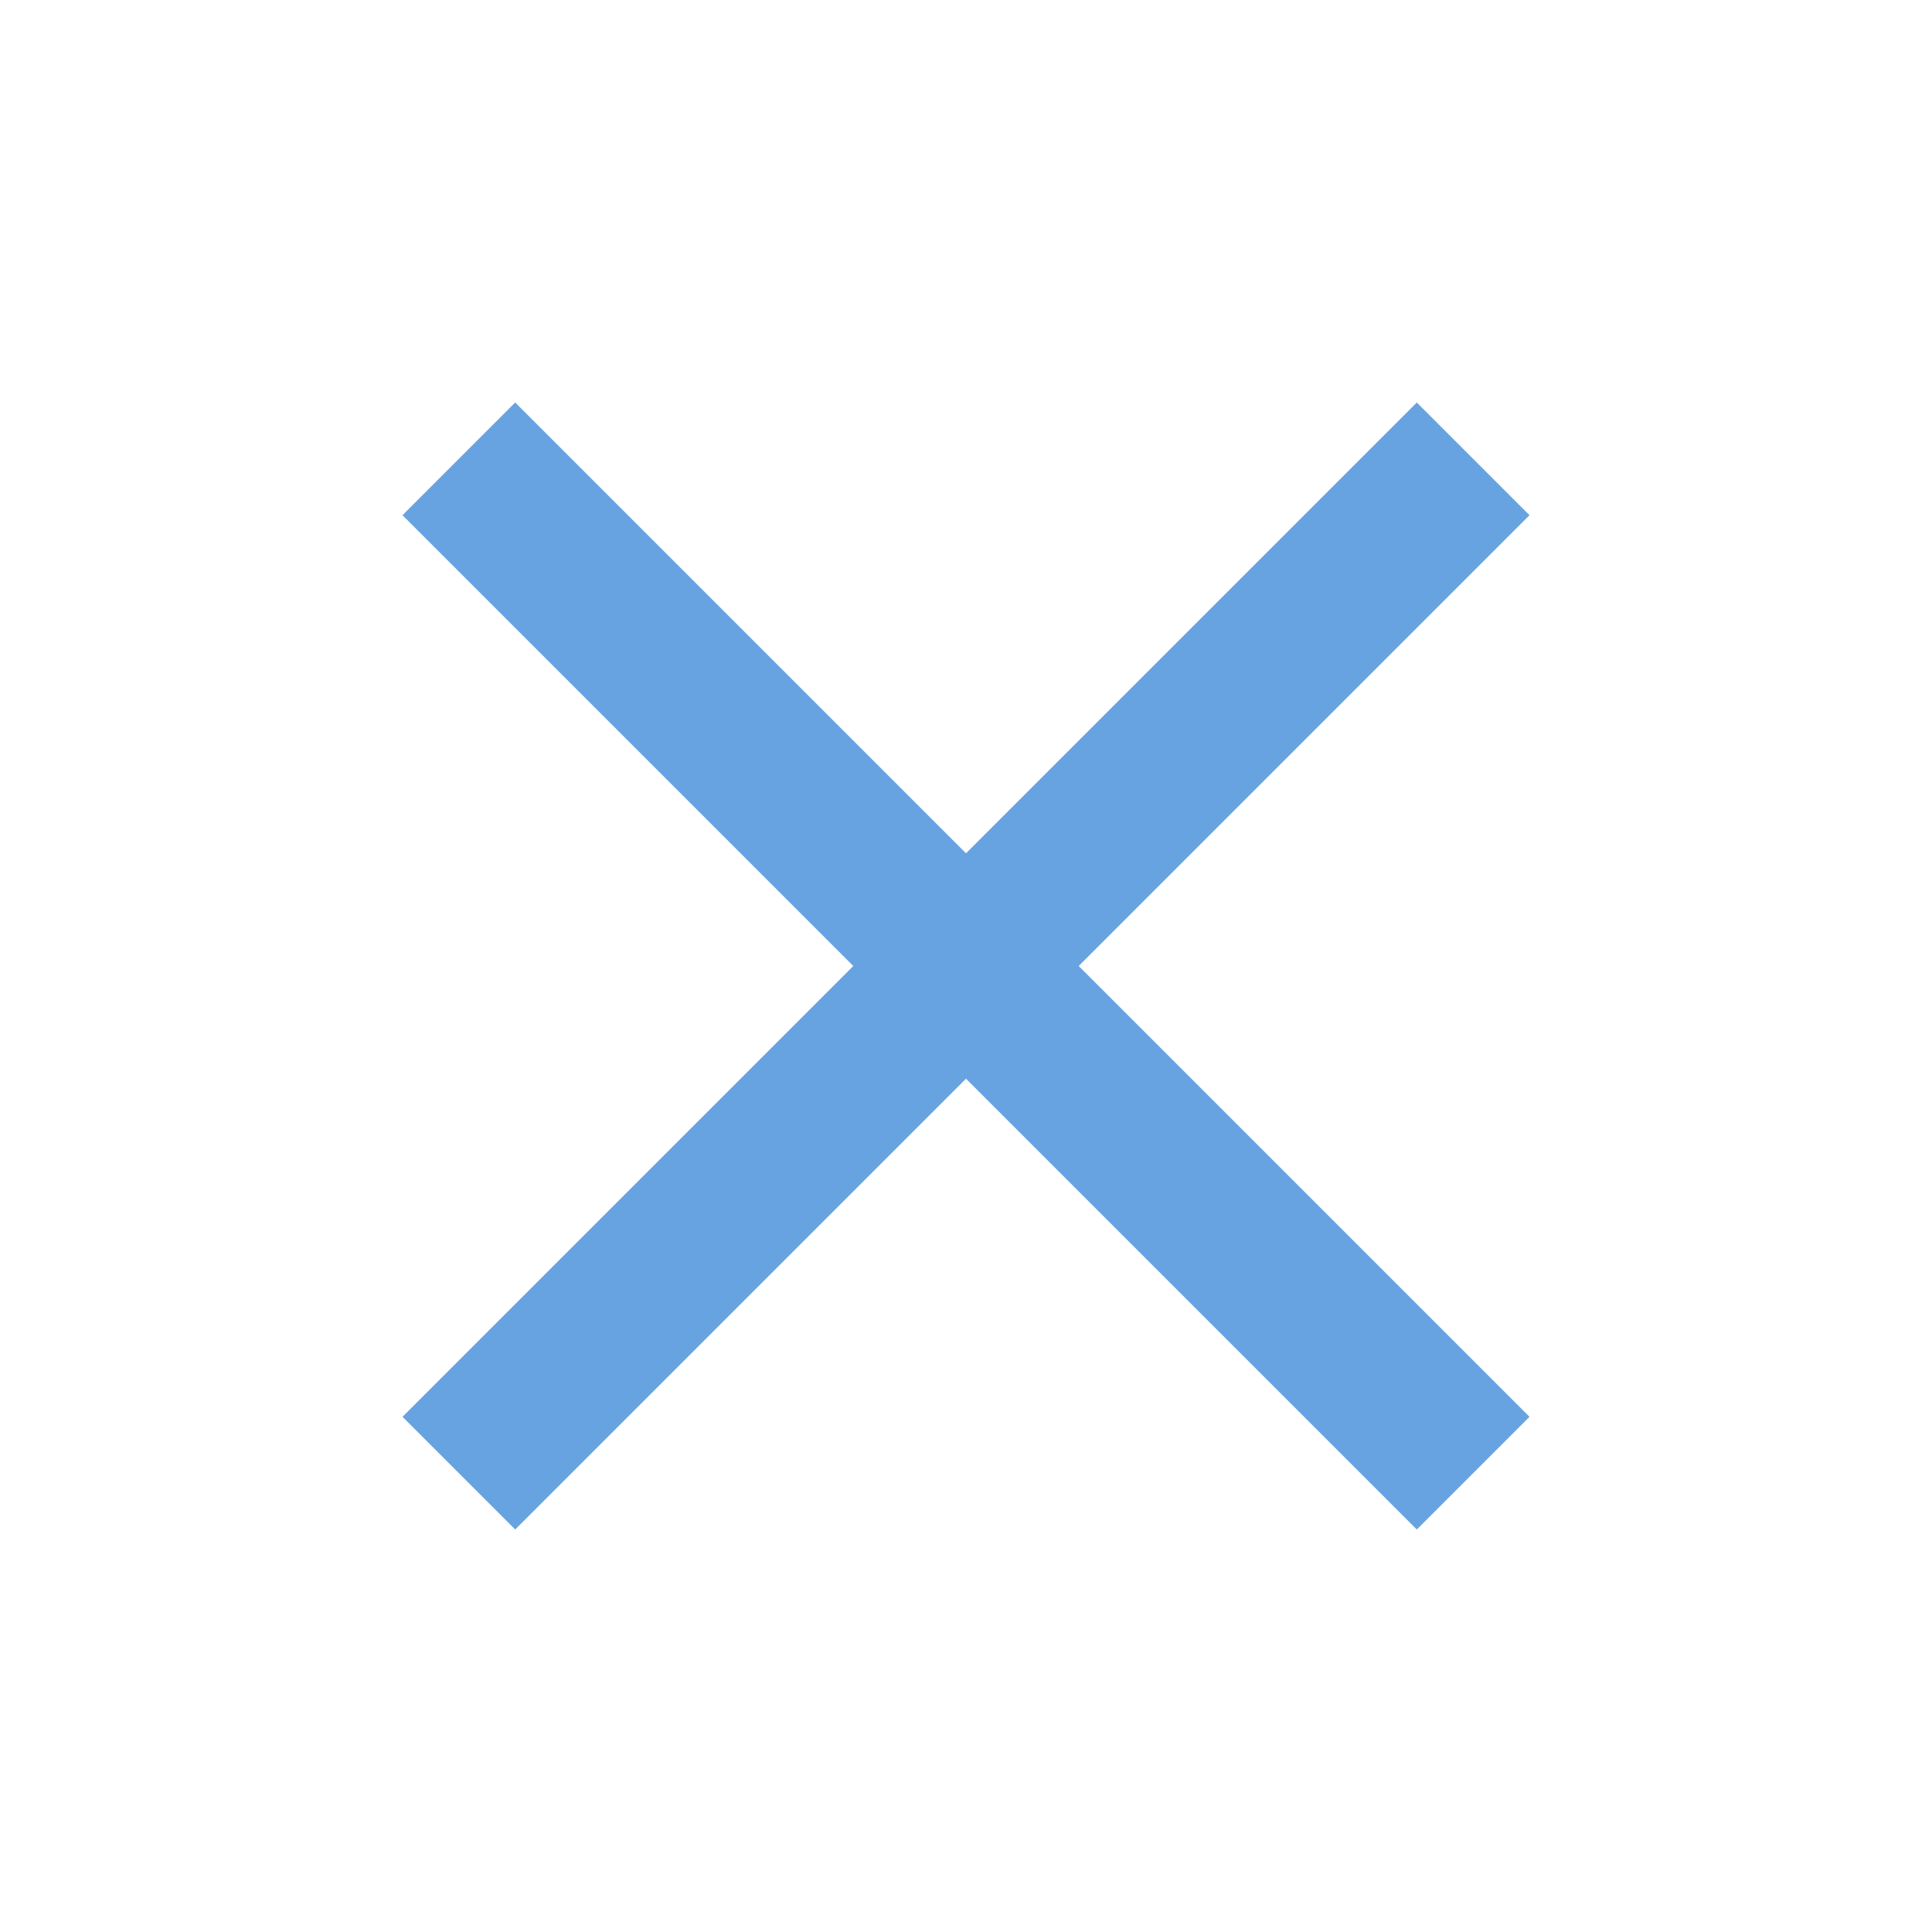
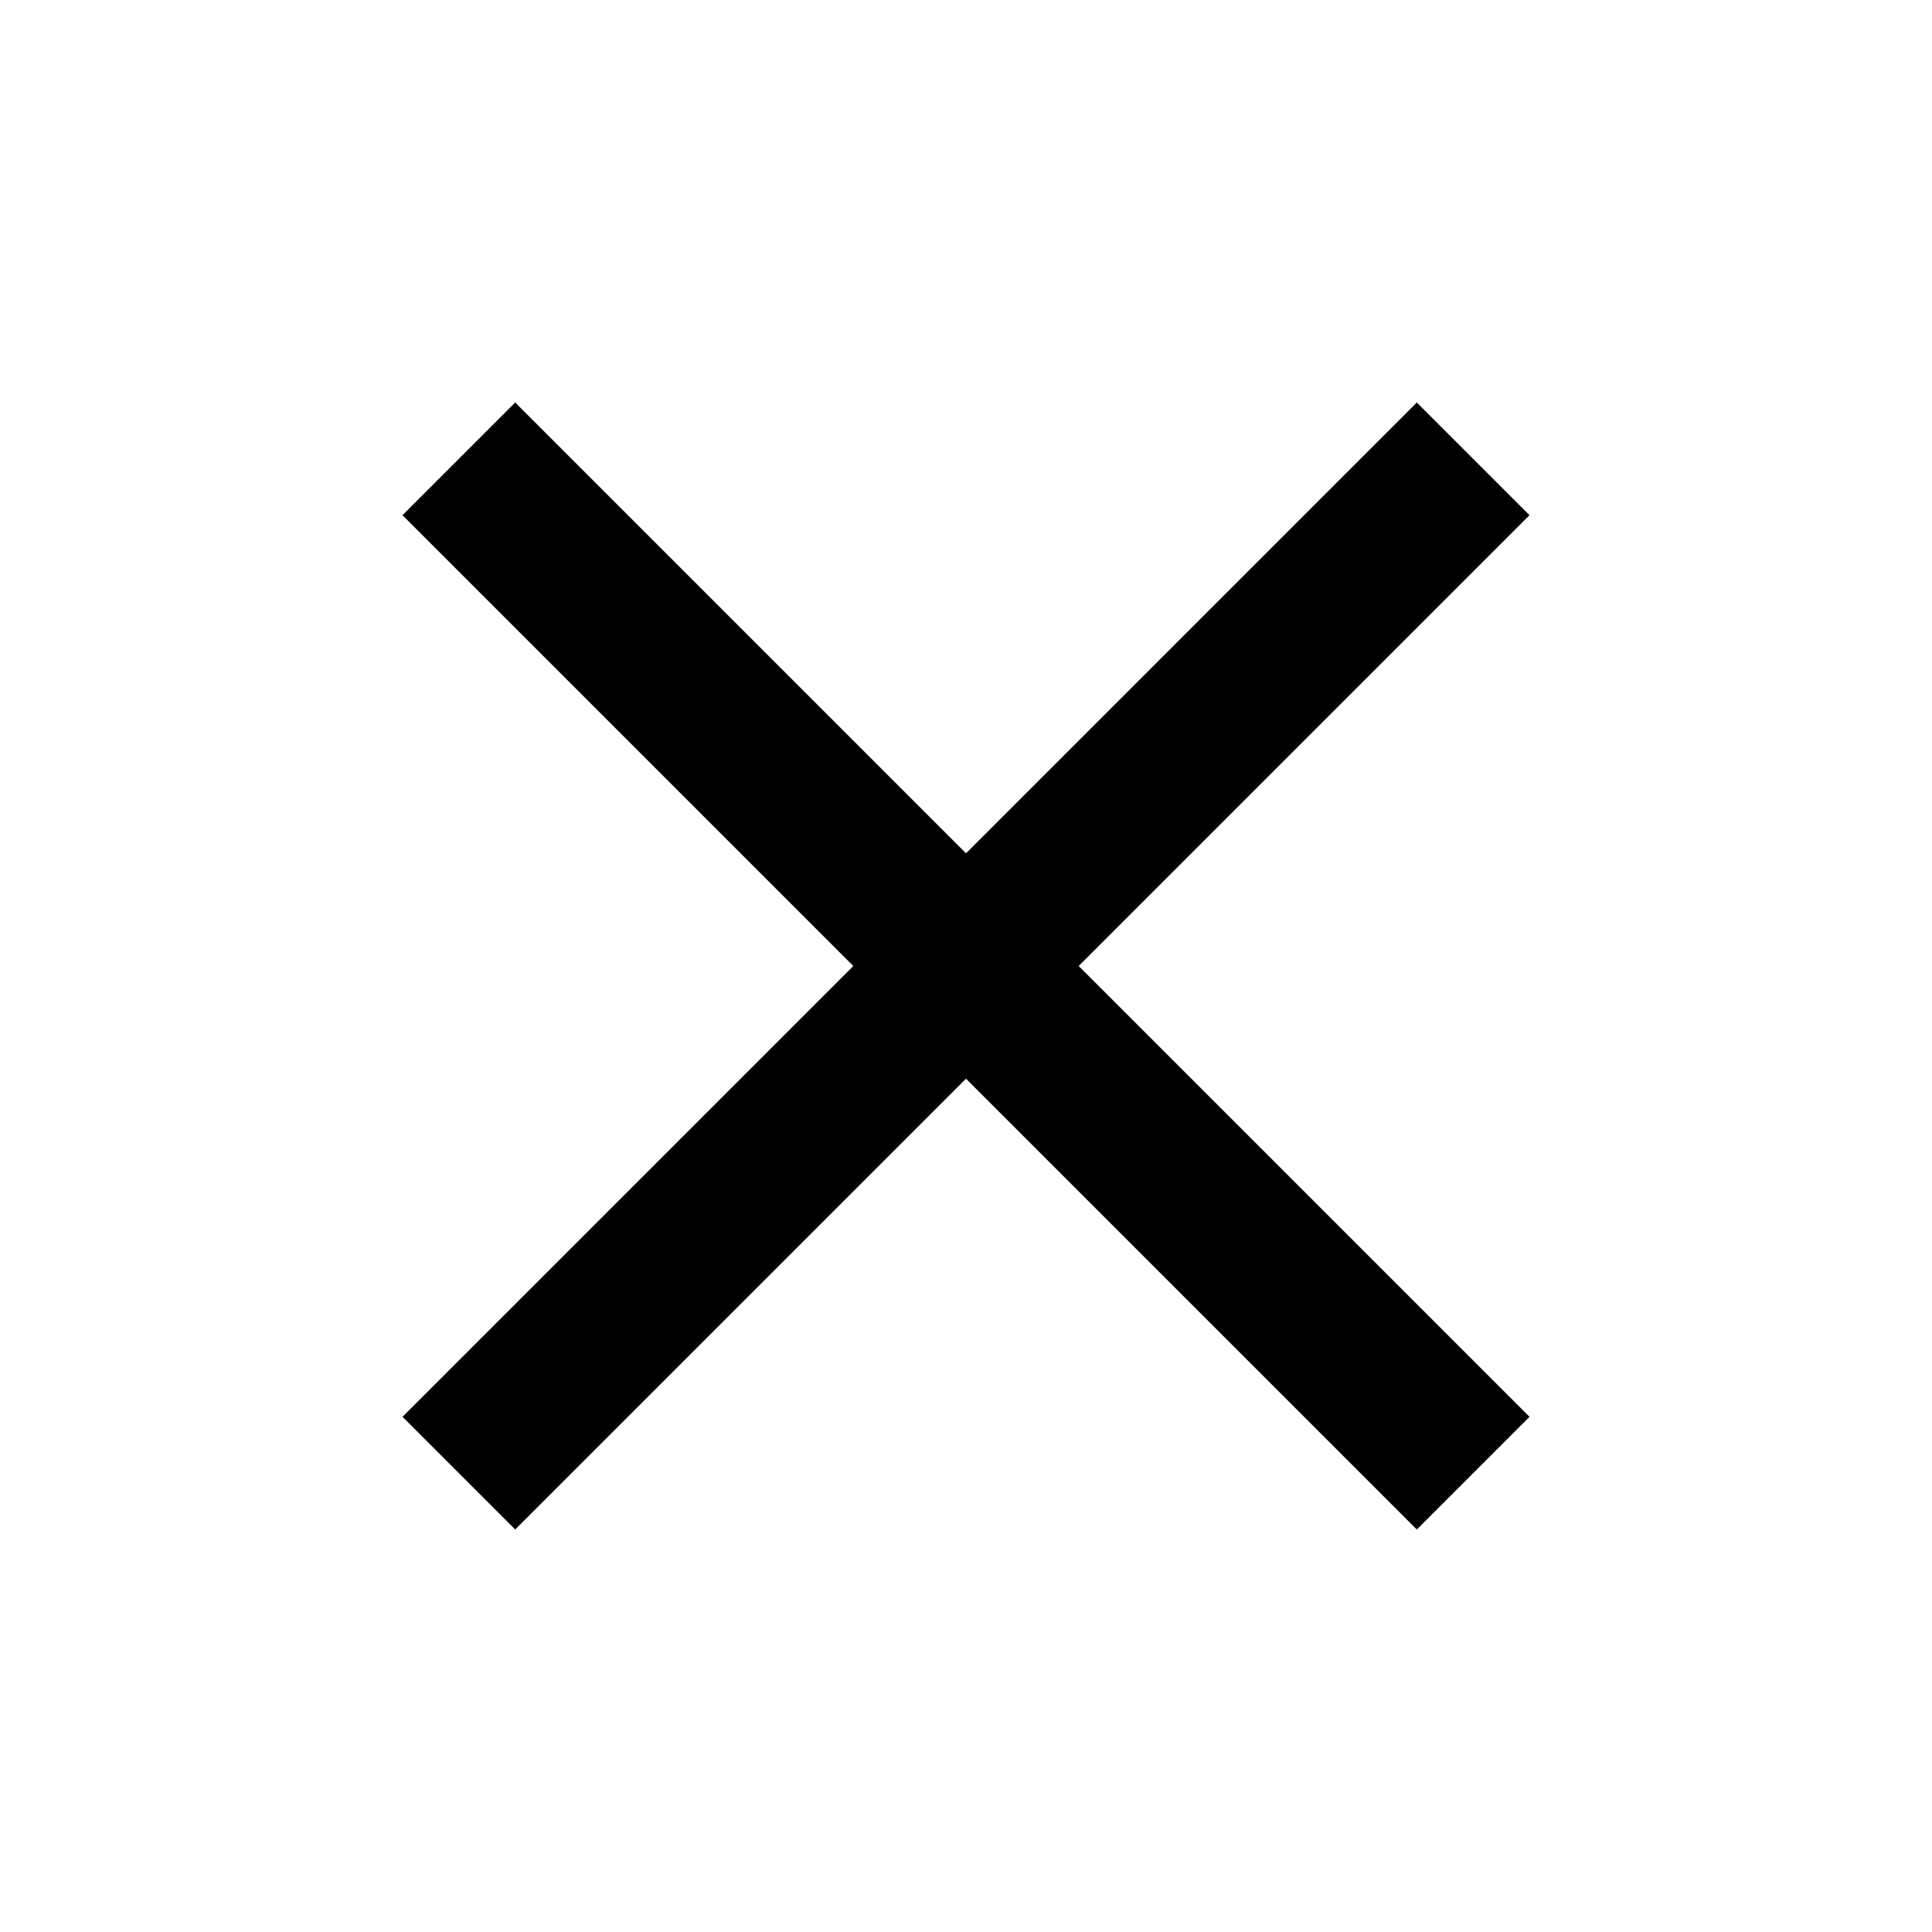
<svg xmlns="http://www.w3.org/2000/svg" version="1.1" id="Layer_1" x="0px" y="0px" viewBox="0 0 24 24" style="enable-background:new 0 0 24 24;" xml:space="preserve">
-   <style type="text/css">
- 	.st0{fill:#67A3E0;}
- </style>
-   <path class="st0" d="M19,6.4L17.6,5L12,10.6L6.4,5L5,6.4l5.6,5.6L5,17.6L6.4,19l5.6-5.6l5.6,5.6l1.4-1.4L13.4,12L19,6.4z" />
+   <path d="M19,6.4L17.6,5L12,10.6L6.4,5L5,6.4l5.6,5.6L5,17.6L6.4,19l5.6-5.6l5.6,5.6l1.4-1.4L13.4,12L19,6.4z" />
</svg>
